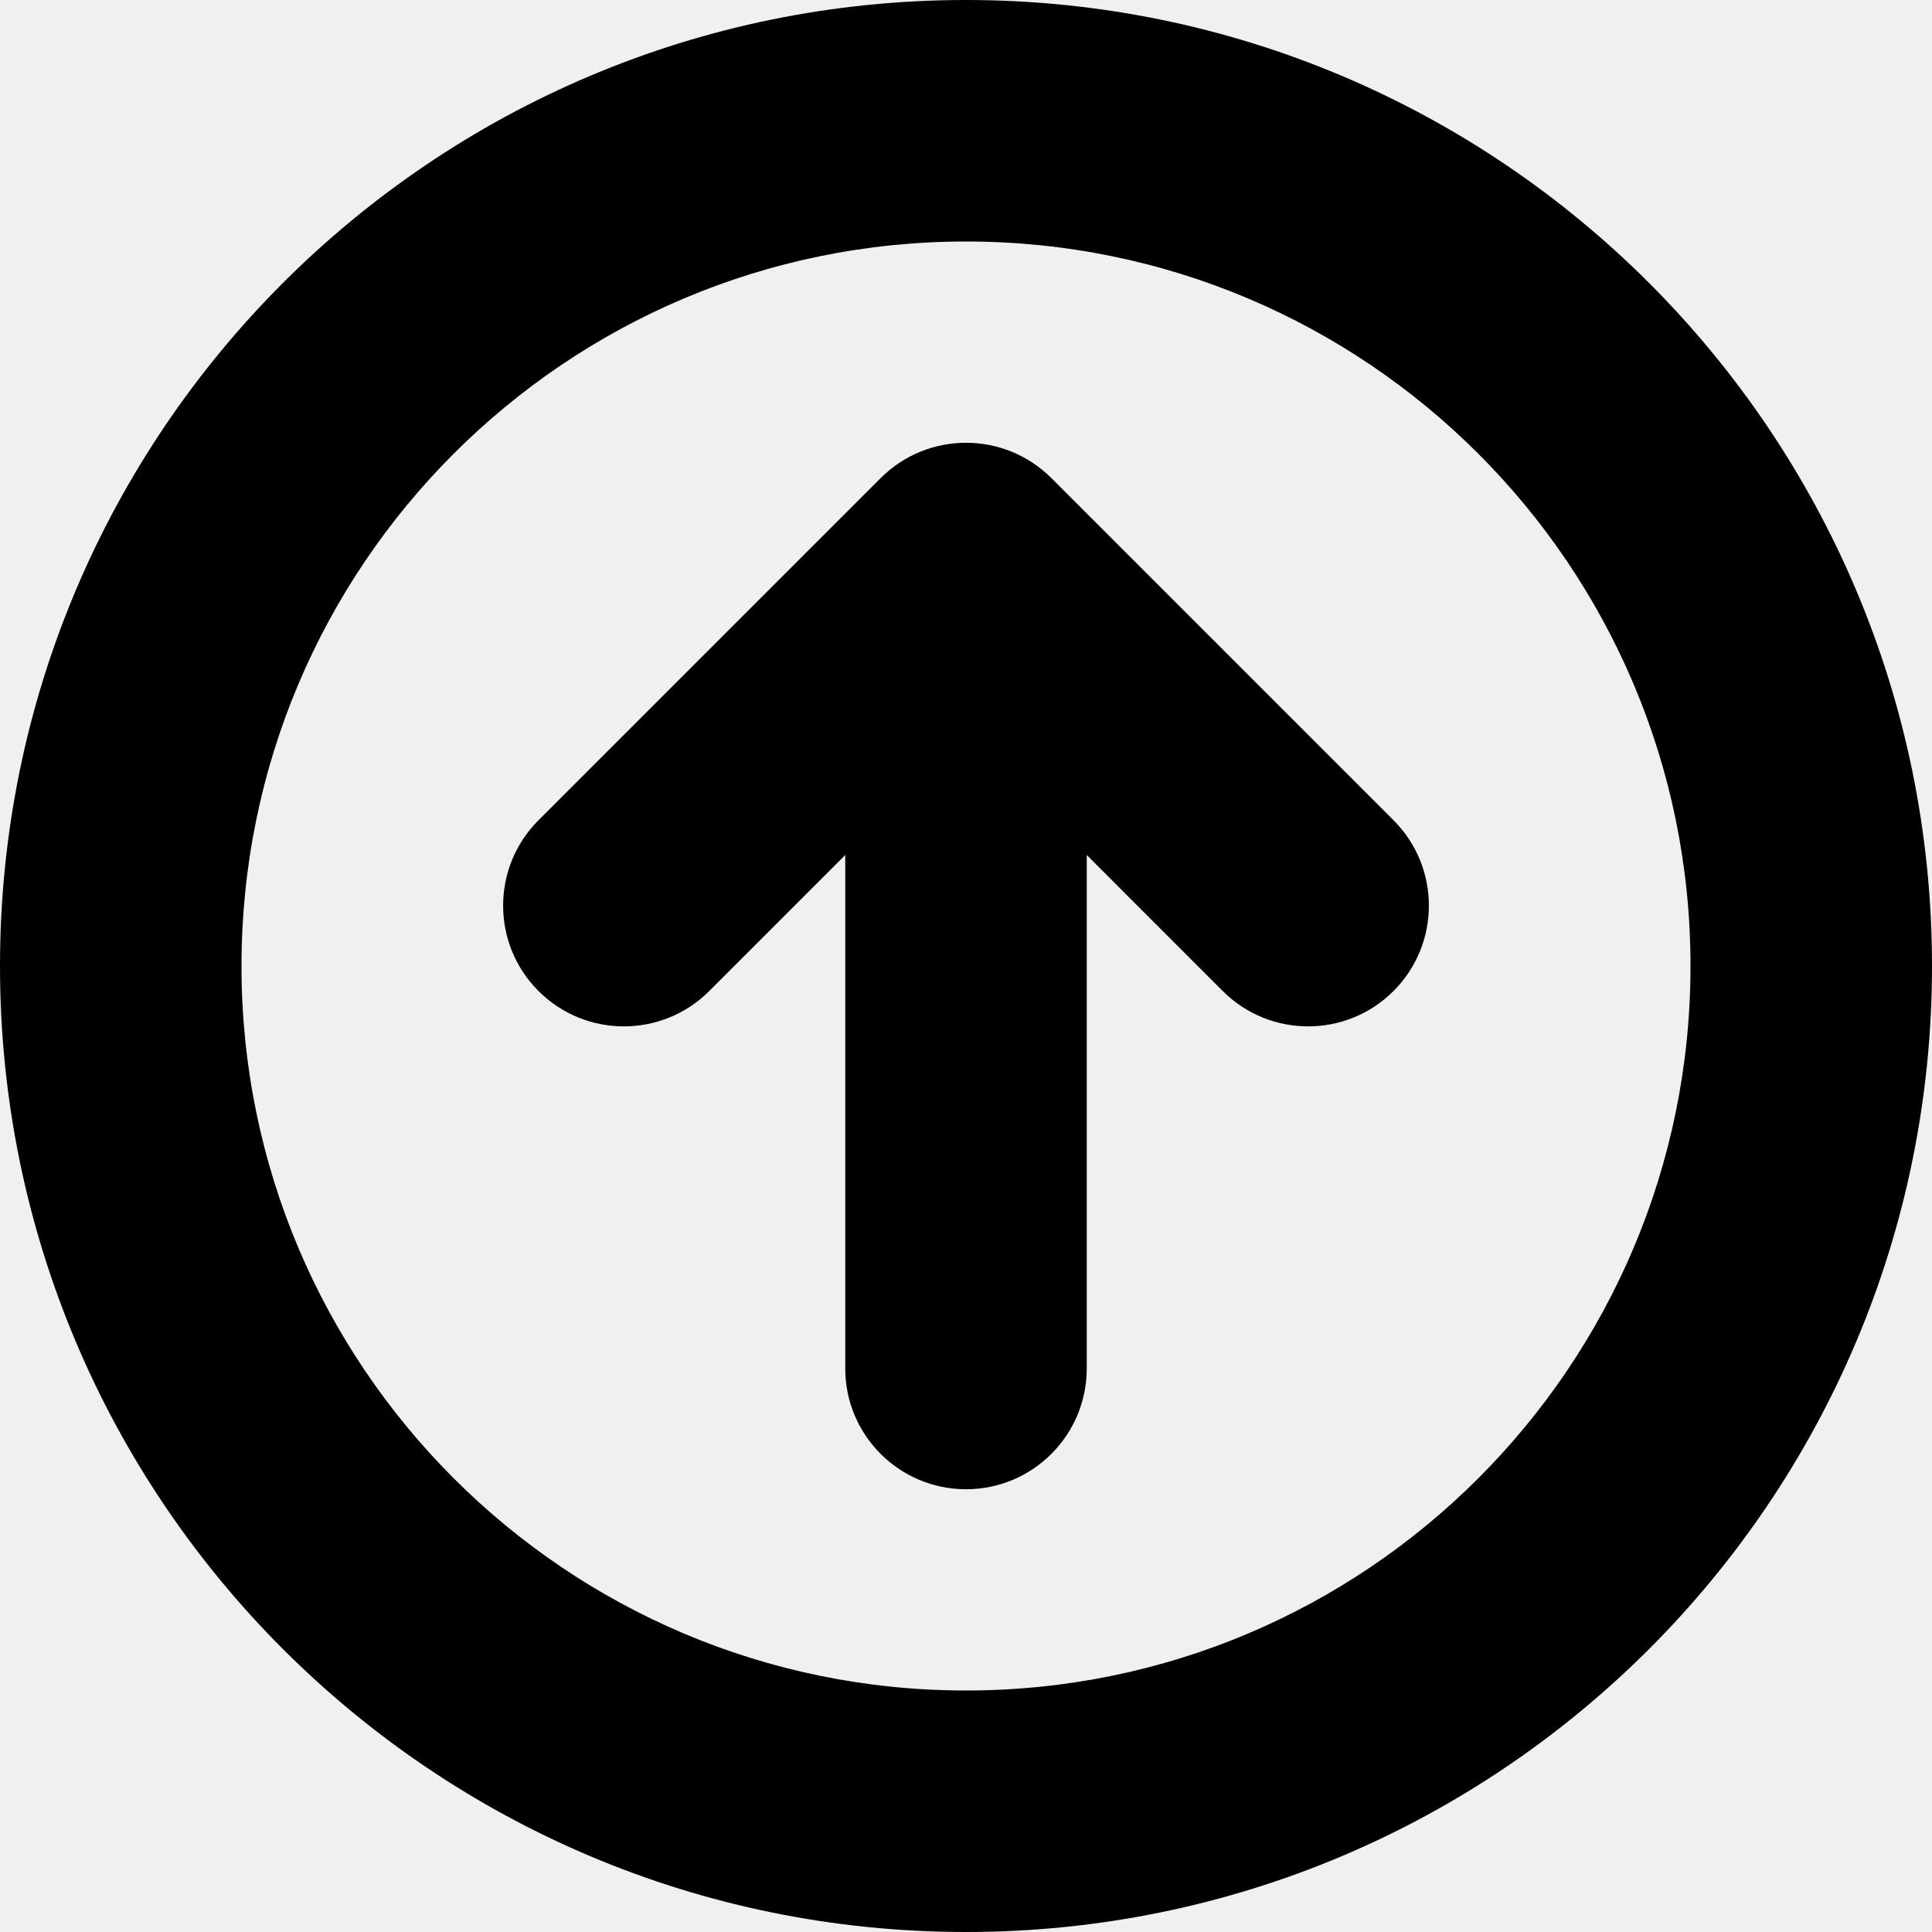
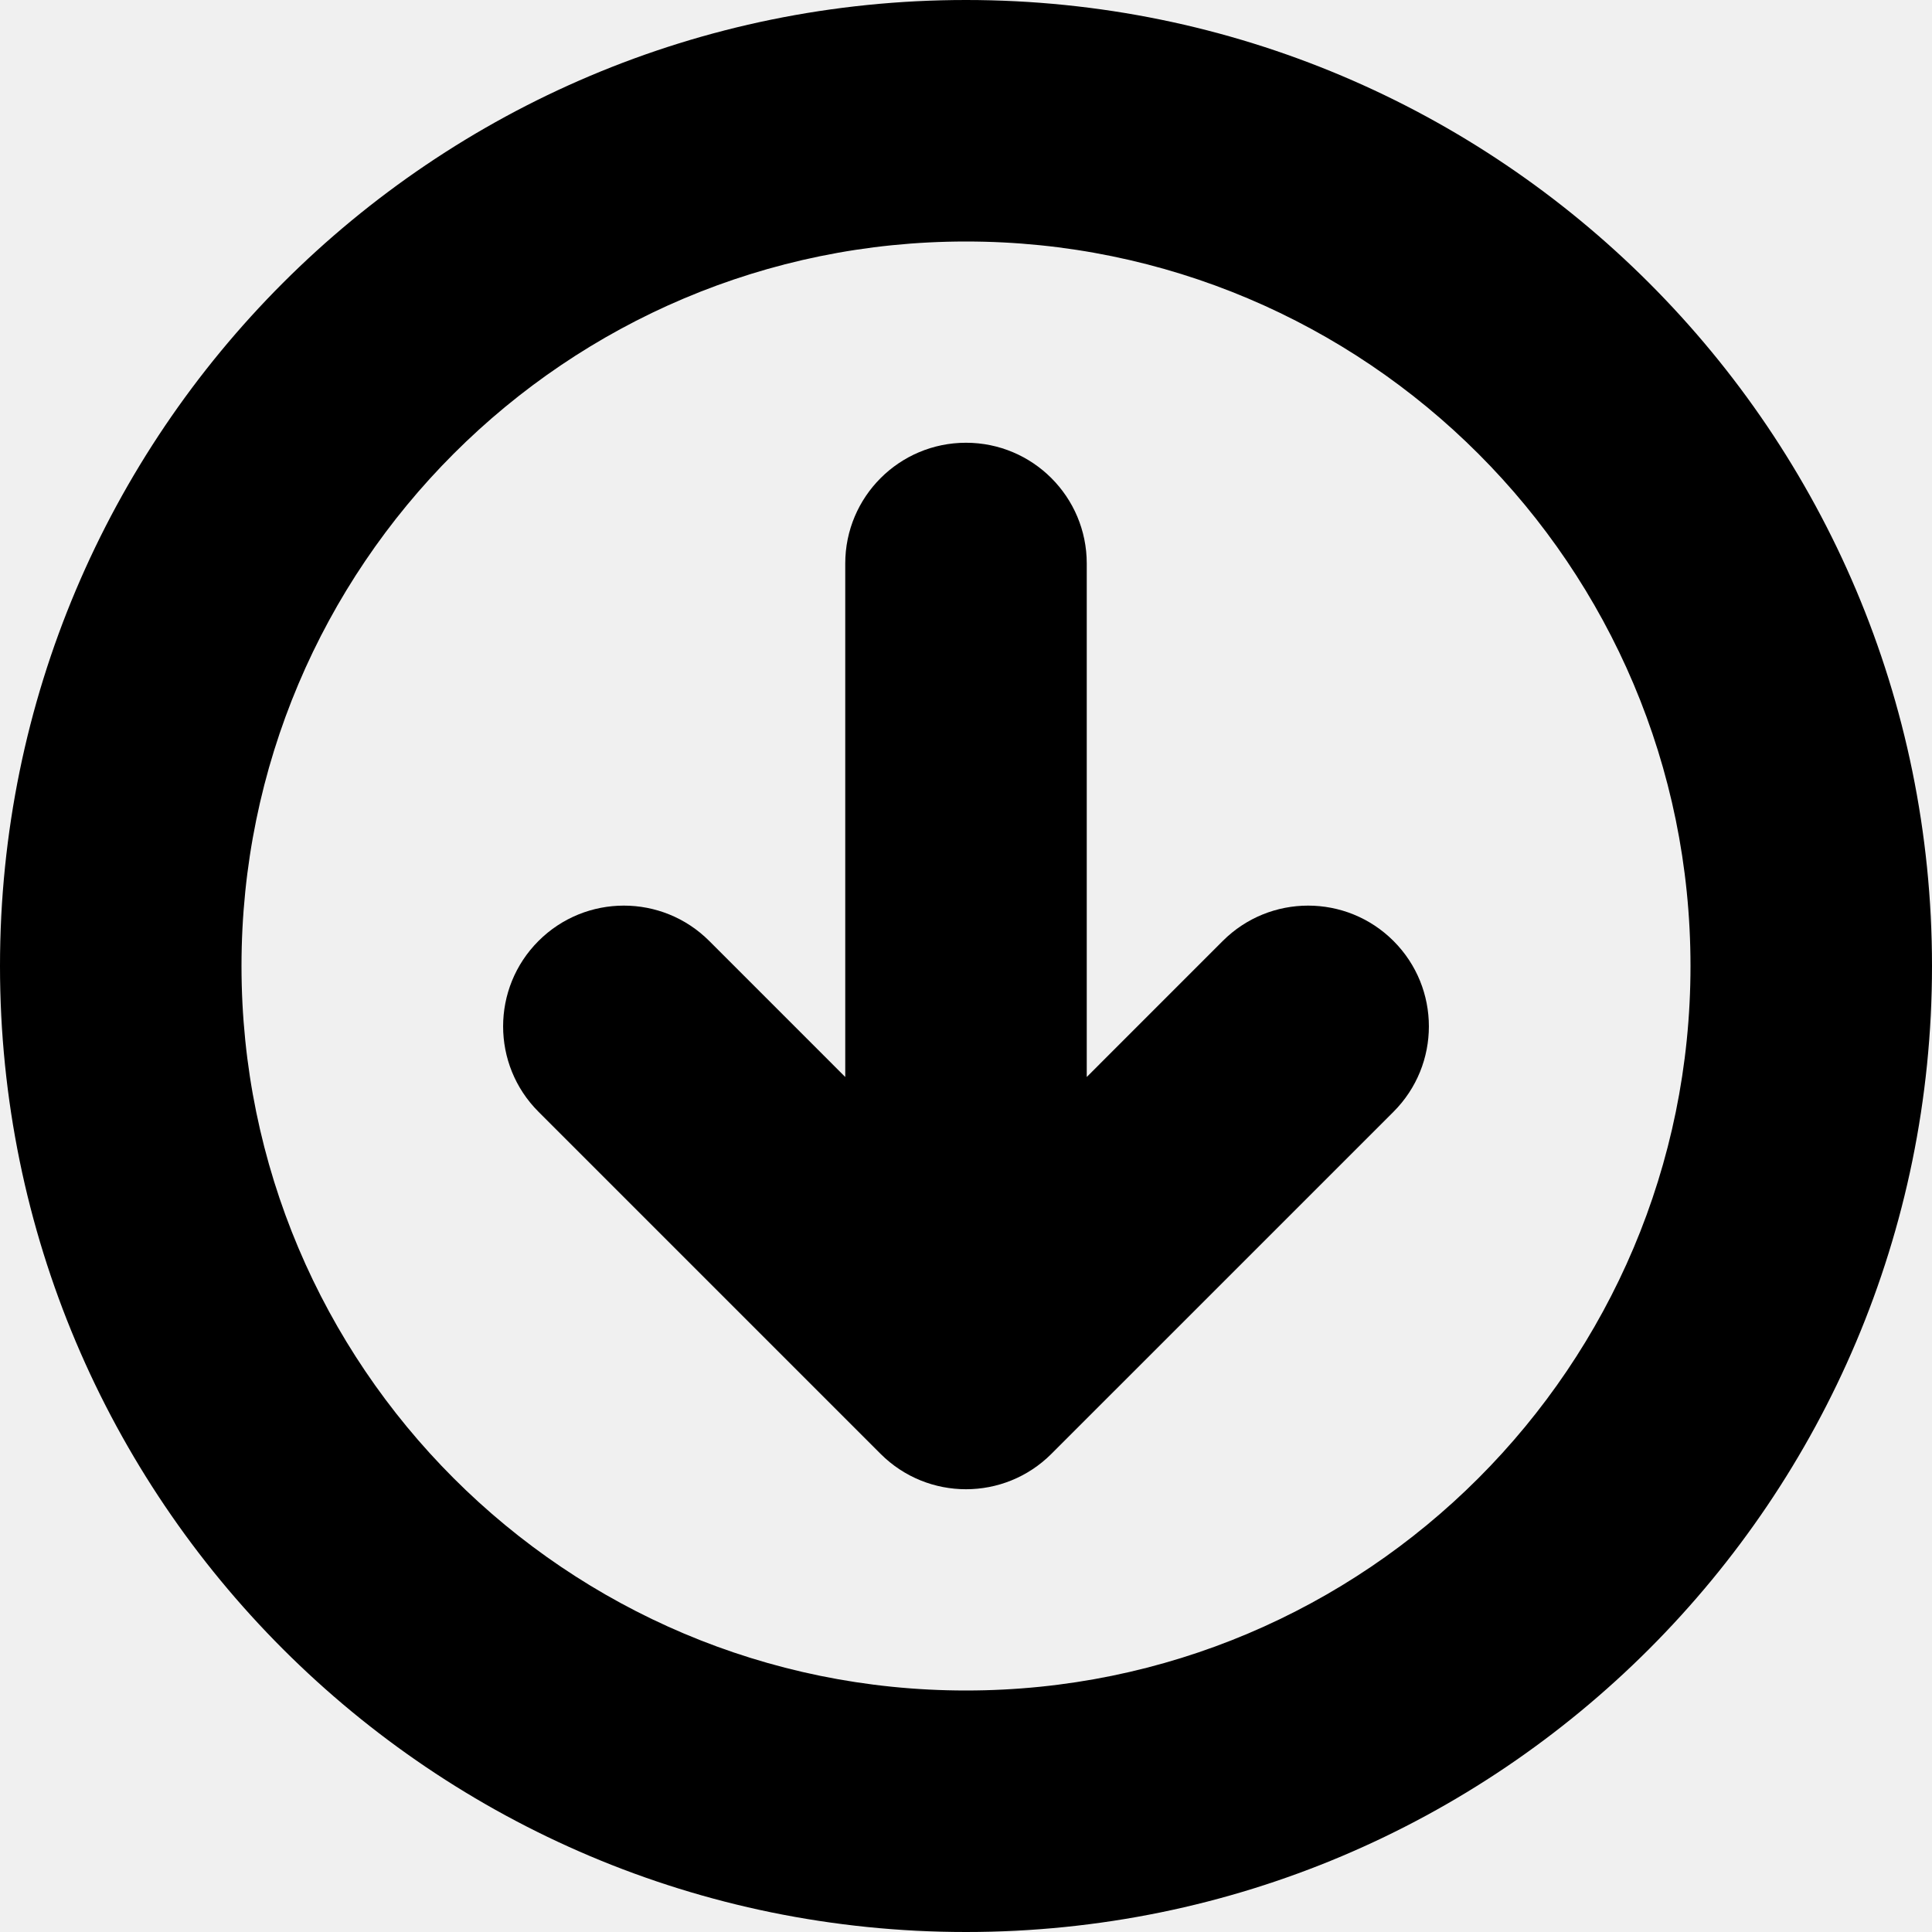
<svg xmlns="http://www.w3.org/2000/svg" fill="currentColor" viewBox="0 0 96 96">
  <g clip-path="url(#a)">
-     <path fill="#000" d="M54 68V42.485l6.757 6.758a6 6 0 1 0 8.486-8.486l-17-17a6.002 6.002 0 0 0-8.491.006L26.757 40.757a6 6 0 1 0 8.486 8.486L42 42.485V68a6 6 0 0 0 12 0Z" />
-     <path fill="#000" fill-rule="evenodd" d="M96 48c0 26.51-21.49 48-48 48S0 74.51 0 48 21.49 0 48 0s48 21.49 48 48Zm-12 0c0 19.882-16.118 36-36 36S12 67.882 12 48s16.118-36 36-36 36 16.118 36 36Z" clip-rule="evenodd" />
+     <path fill="#000" d="M42 28v25.515l-6.757-6.758a6 6 0 1 0-8.486 8.486l17 17a6.002 6.002 0 0 0 8.485 0l.006-.006 16.995-16.994a6 6 0 1 0-8.486-8.486L54 53.515V28a6 6 0 0 0-12 0Z" />
+     <path fill="#000" fill-rule="evenodd" d="M0 48C0 21.49 21.49 0 48 0s48 21.49 48 48-21.49 48-48 48S0 74.51 0 48Zm12 0c0-19.882 16.118-36 36-36s36 16.118 36 36-16.118 36-36 36-36-16.118-36-36Z" clip-rule="evenodd" />
  </g>
  <defs>
    <clipPath id="a">
      <rect width="96" height="96" fill="#fff" />
    </clipPath>
  </defs>
</svg>
